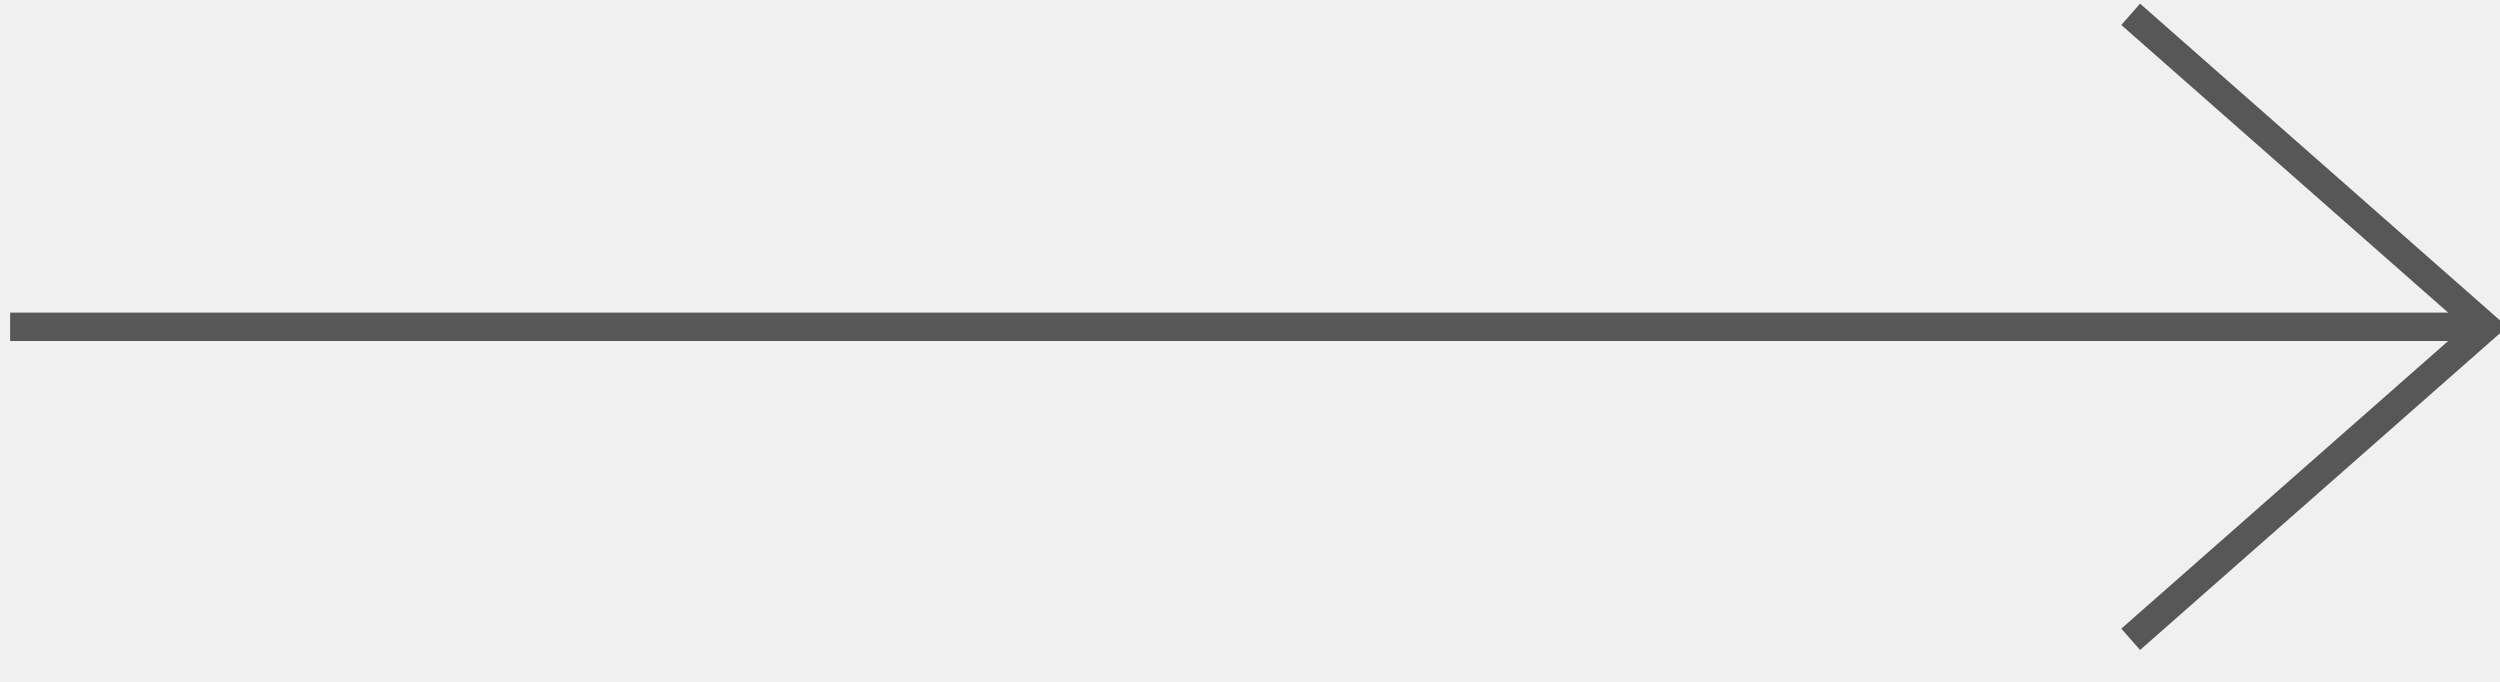
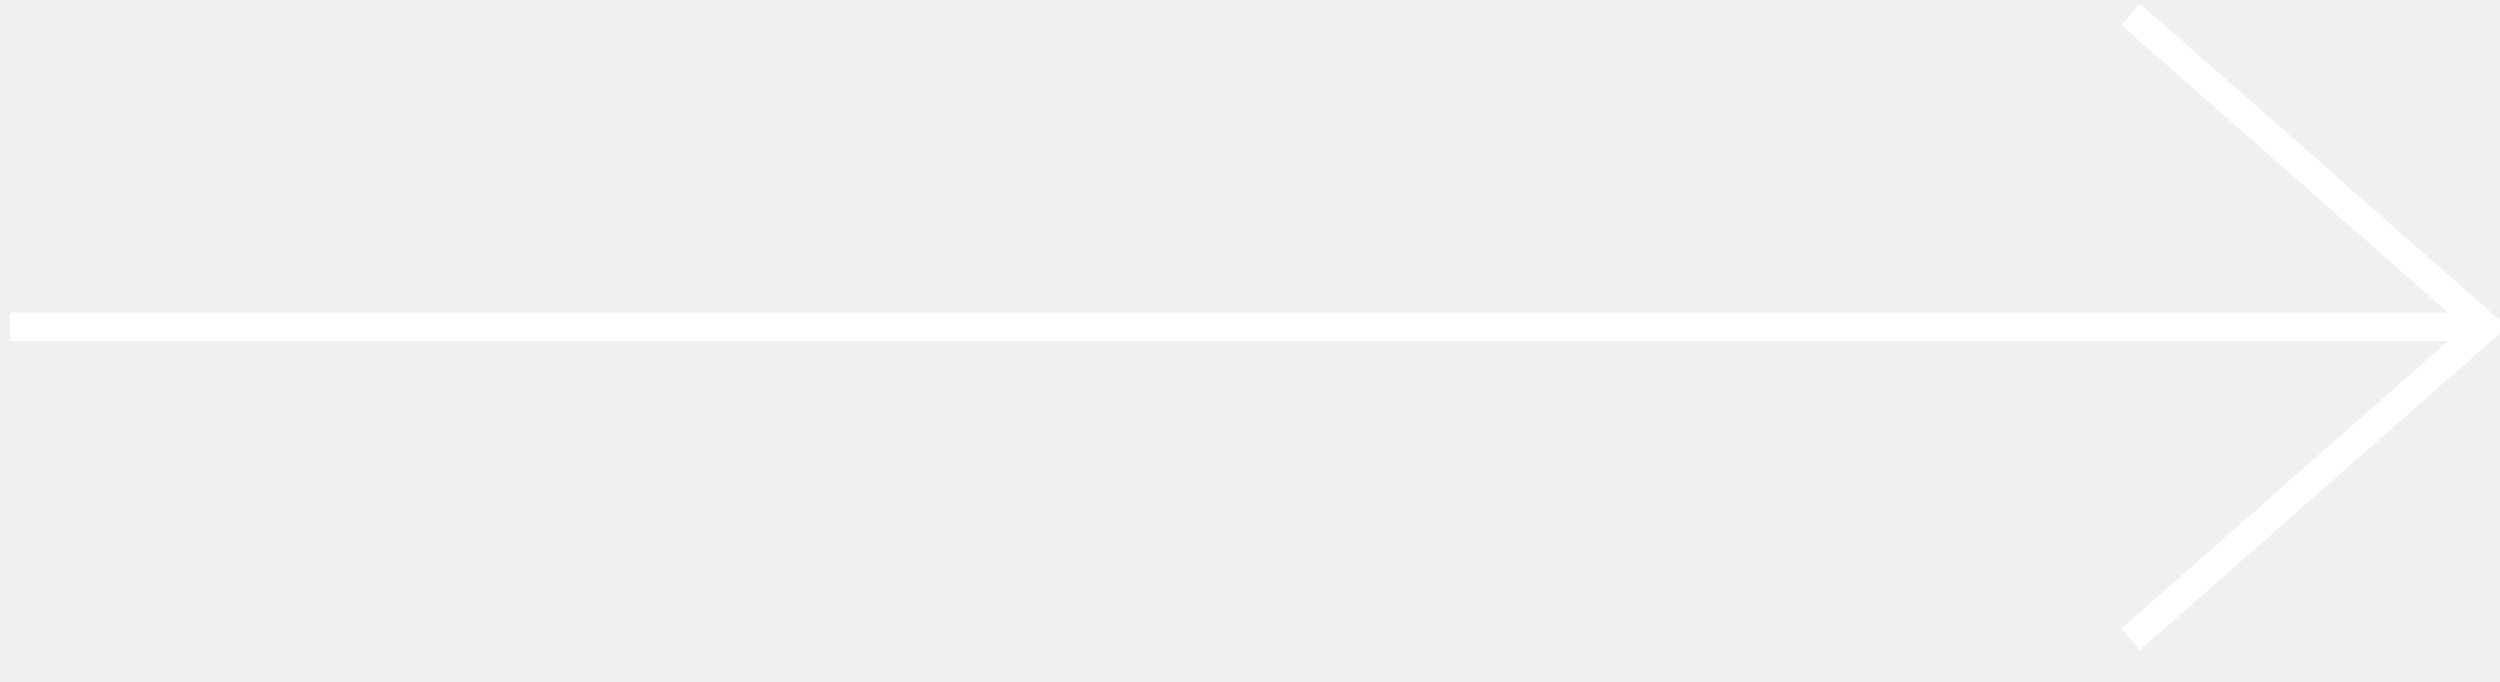
<svg xmlns="http://www.w3.org/2000/svg" width="50px" viewBox="0 0 88 24" version="1.1">
  <defs />
  <g id="Landing" stroke="none" stroke-width="1" fill="none" fill-rule="evenodd">
    <g id="Landing-Screen" transform="translate(-1210, -1758)">
      <g id="arrow-right-7.3.3.1" transform="translate(1209, 1757)">
        <g id="Group">
-           <g id="Outline_Icons" transform="translate(0, 1)" stroke="#575757">
+           <g id="Outline_Icons" transform="translate(0, 1)" stroke="#FFFFFF">
            <g id="Group">
              <path d="M88.5,11.504 L1.357,11.504" id="Shape" />
              <polyline id="Shape" points="76 22.504 88.5 11.504 76 0.504" />
            </g>
          </g>
          <g id="Frames-24px" transform="translate(65, 0)">
            <rect id="Rectangle-path" x="0" y="0" width="24" height="24" />
          </g>
        </g>
      </g>
    </g>
  </g>
</svg>
